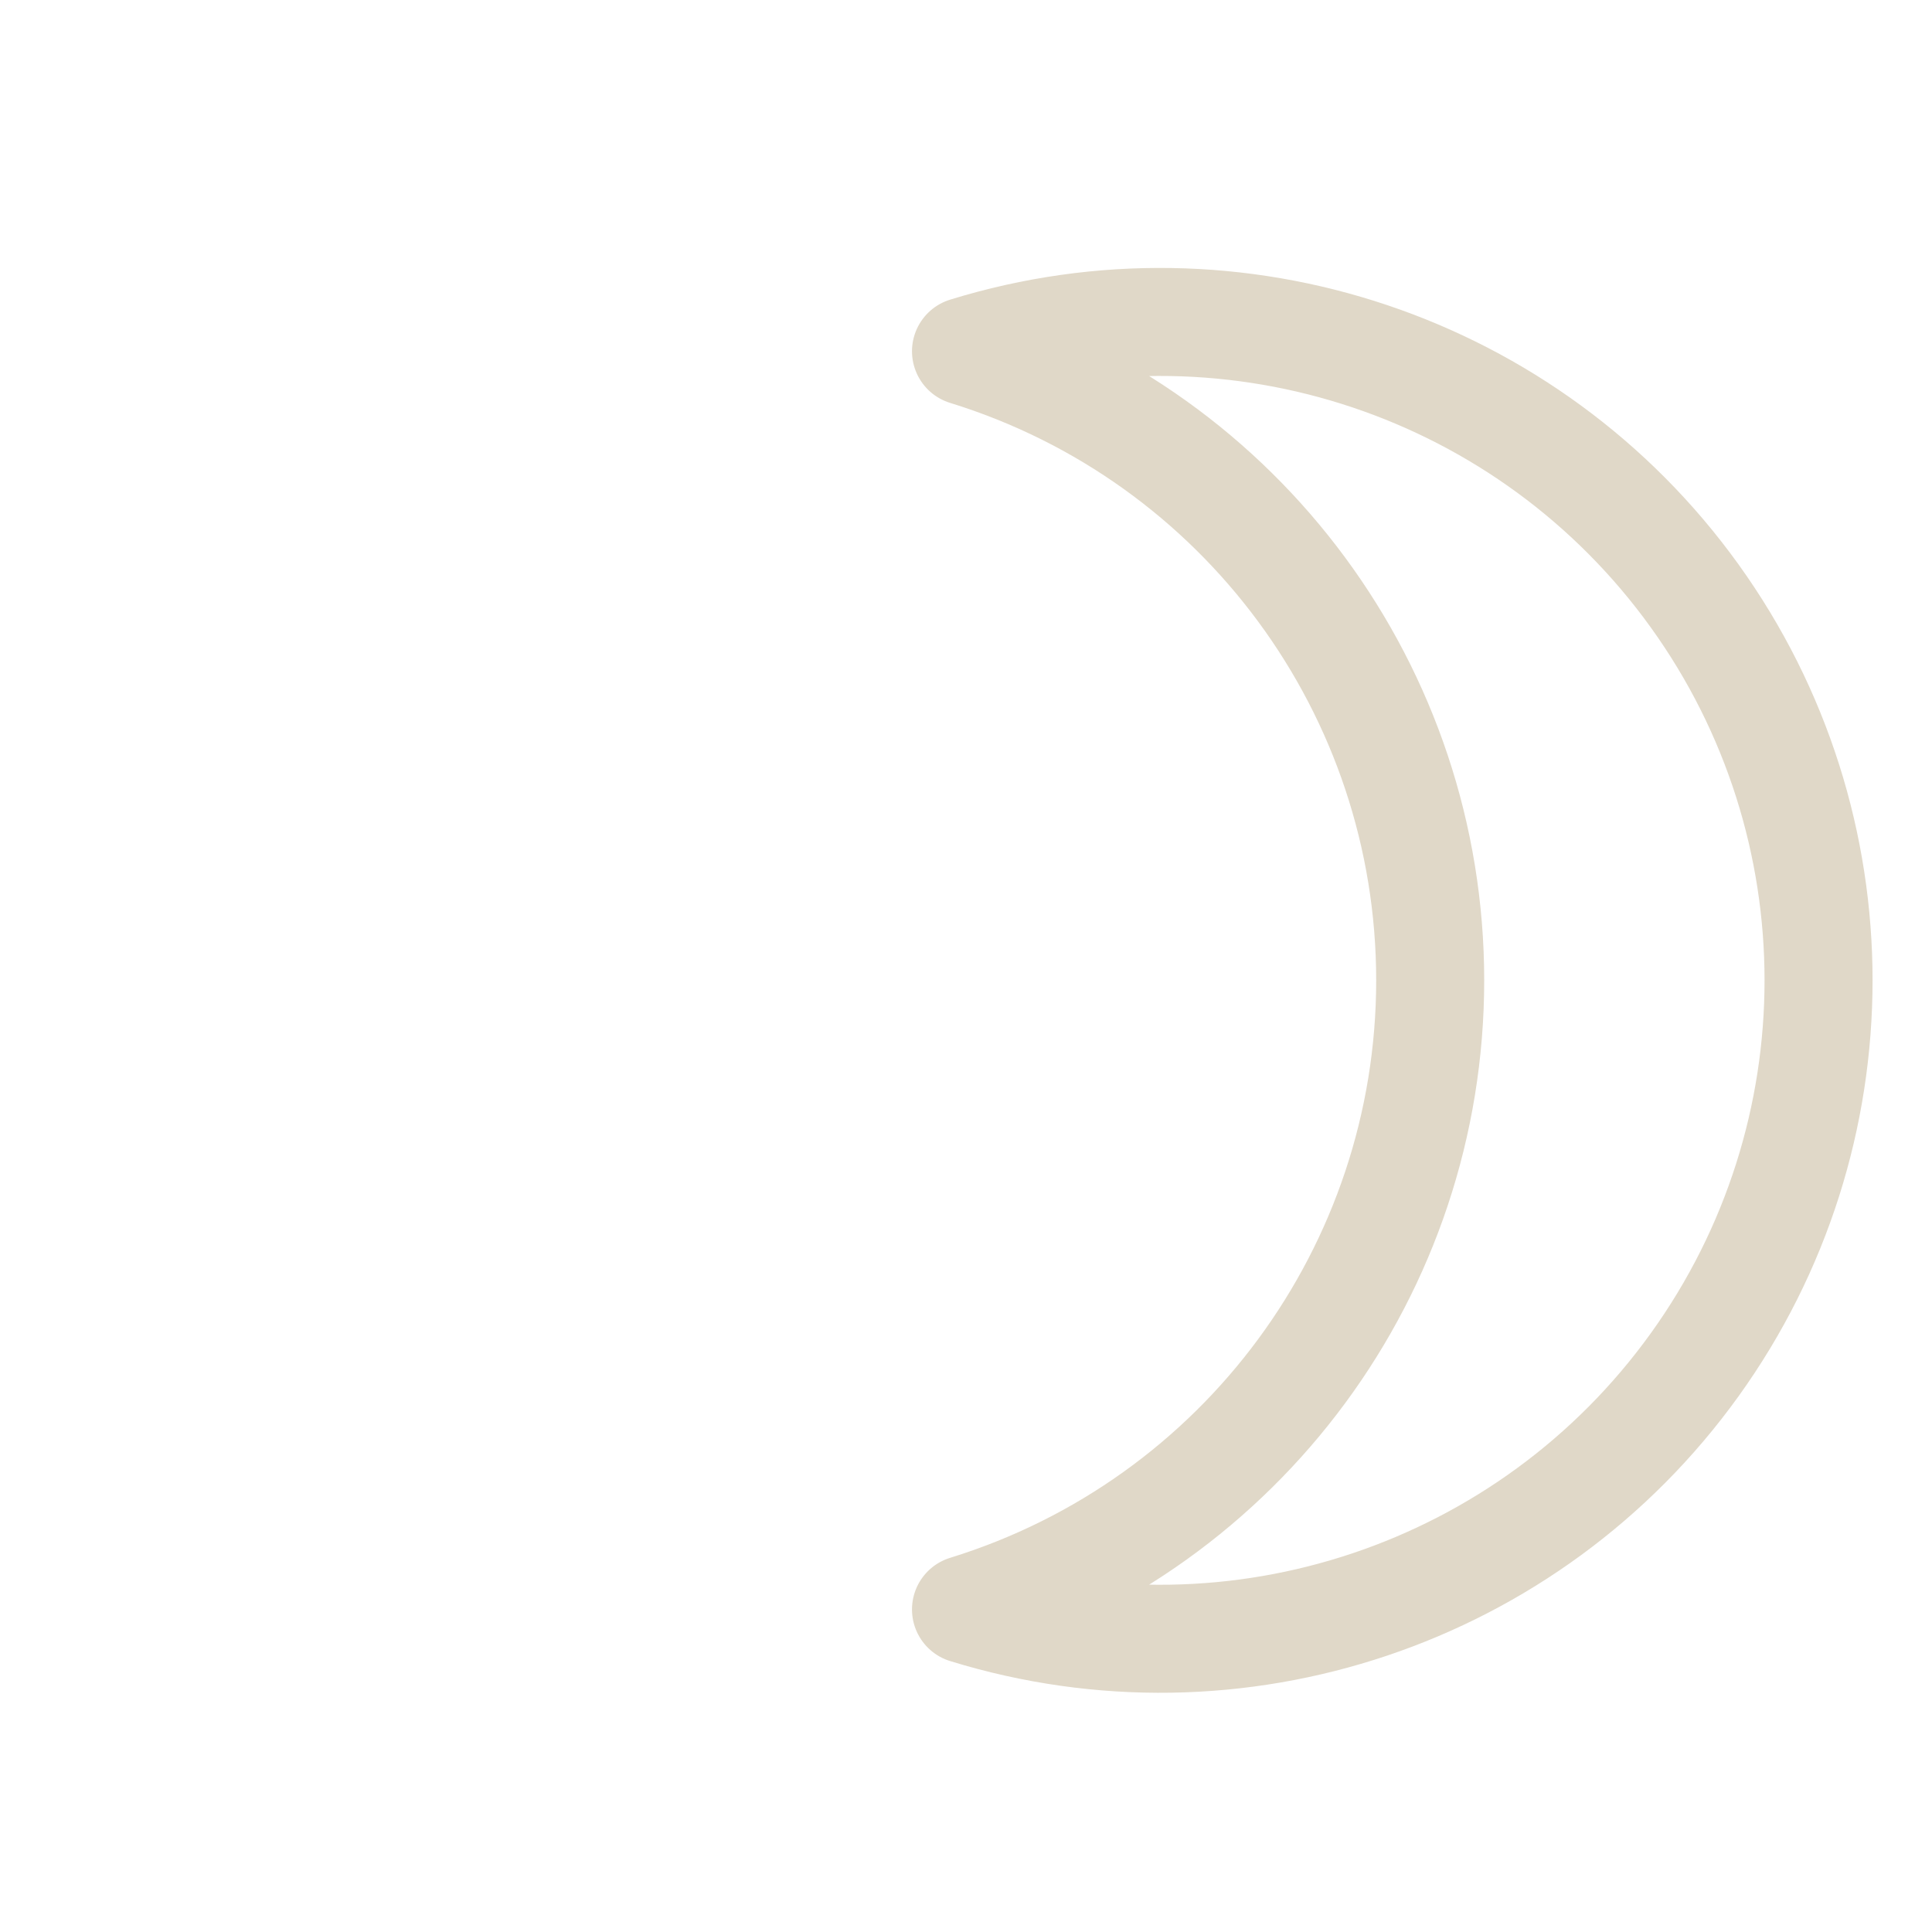
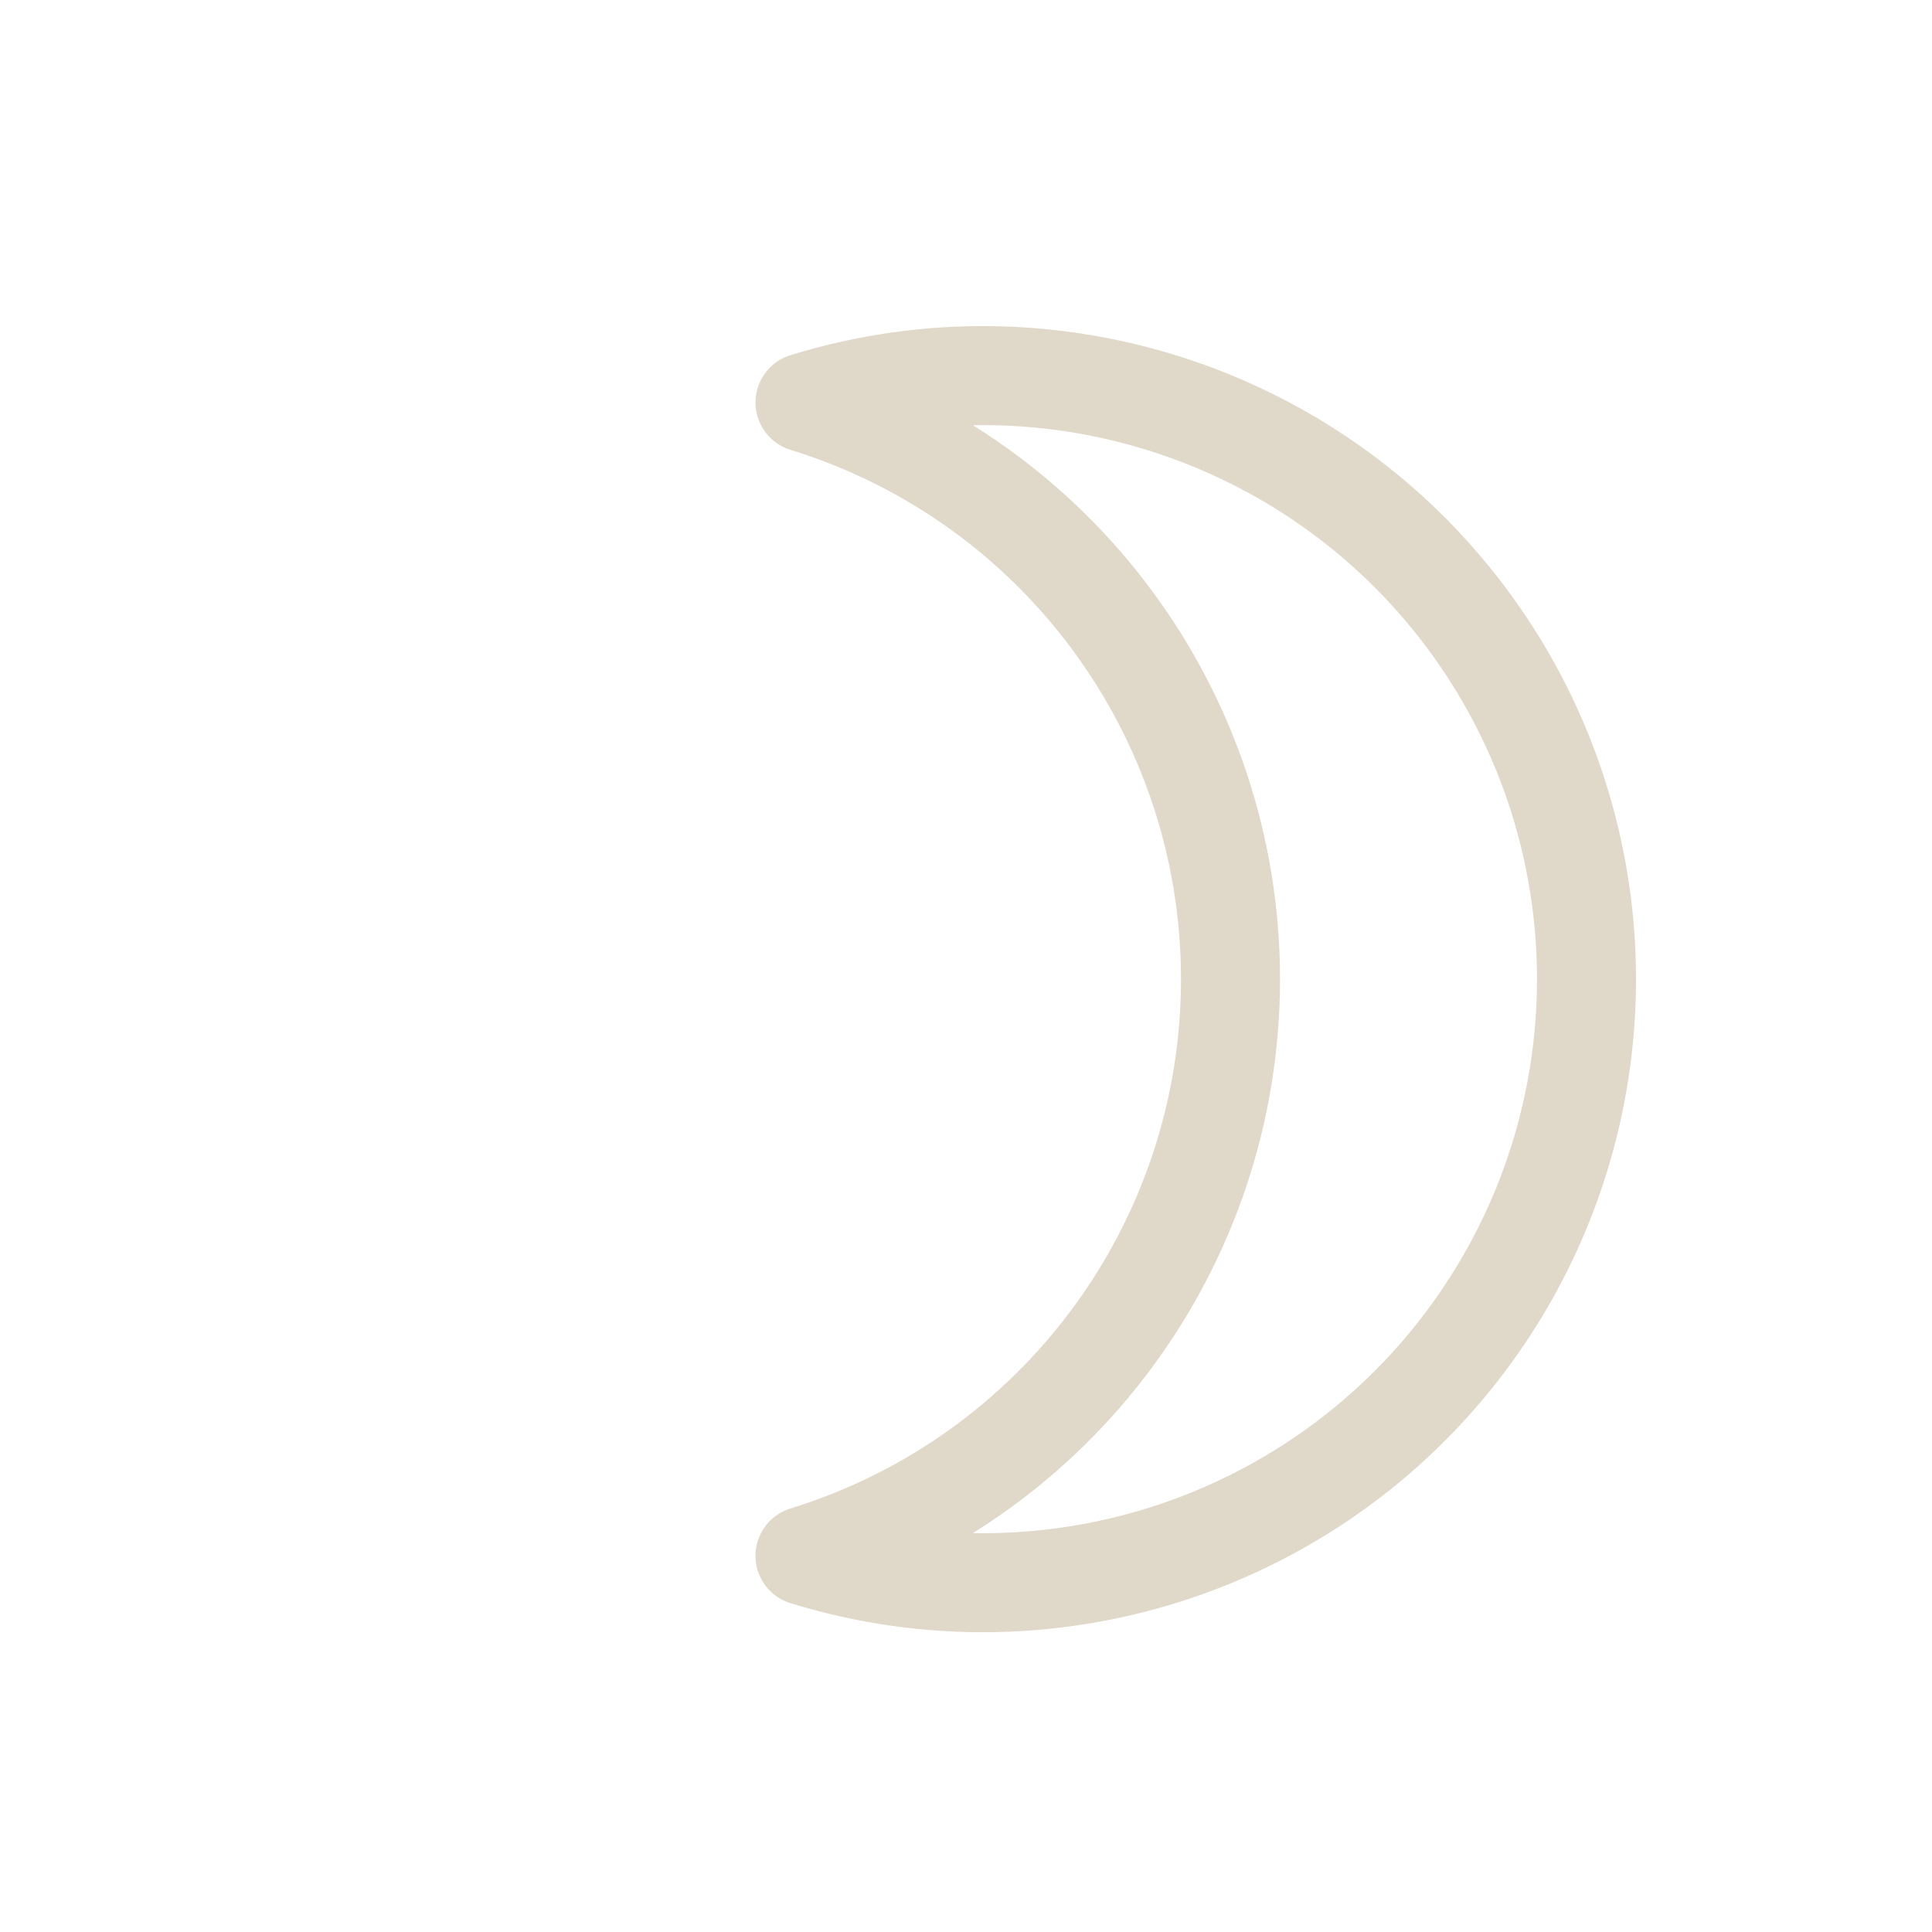
- <svg xmlns="http://www.w3.org/2000/svg" viewBox="-13.00 -11.00 22.00 22.00" fill="none" stroke="#e0d8c8" stroke-width="1.23" stroke-linecap="round" stroke-linejoin="round">
+ <svg xmlns="http://www.w3.org/2000/svg" viewBox="-12.00 -12.00 24.00 24.00" fill="none" stroke="#e0d8c8" stroke-width="1.23" stroke-linecap="round" stroke-linejoin="round">
  <path d="m -2.0,-7.0 a 7.497,7.497 0 0 1 0,14.327 7.497,7.497 0 1 0 0,-14.327 z" />
</svg>
